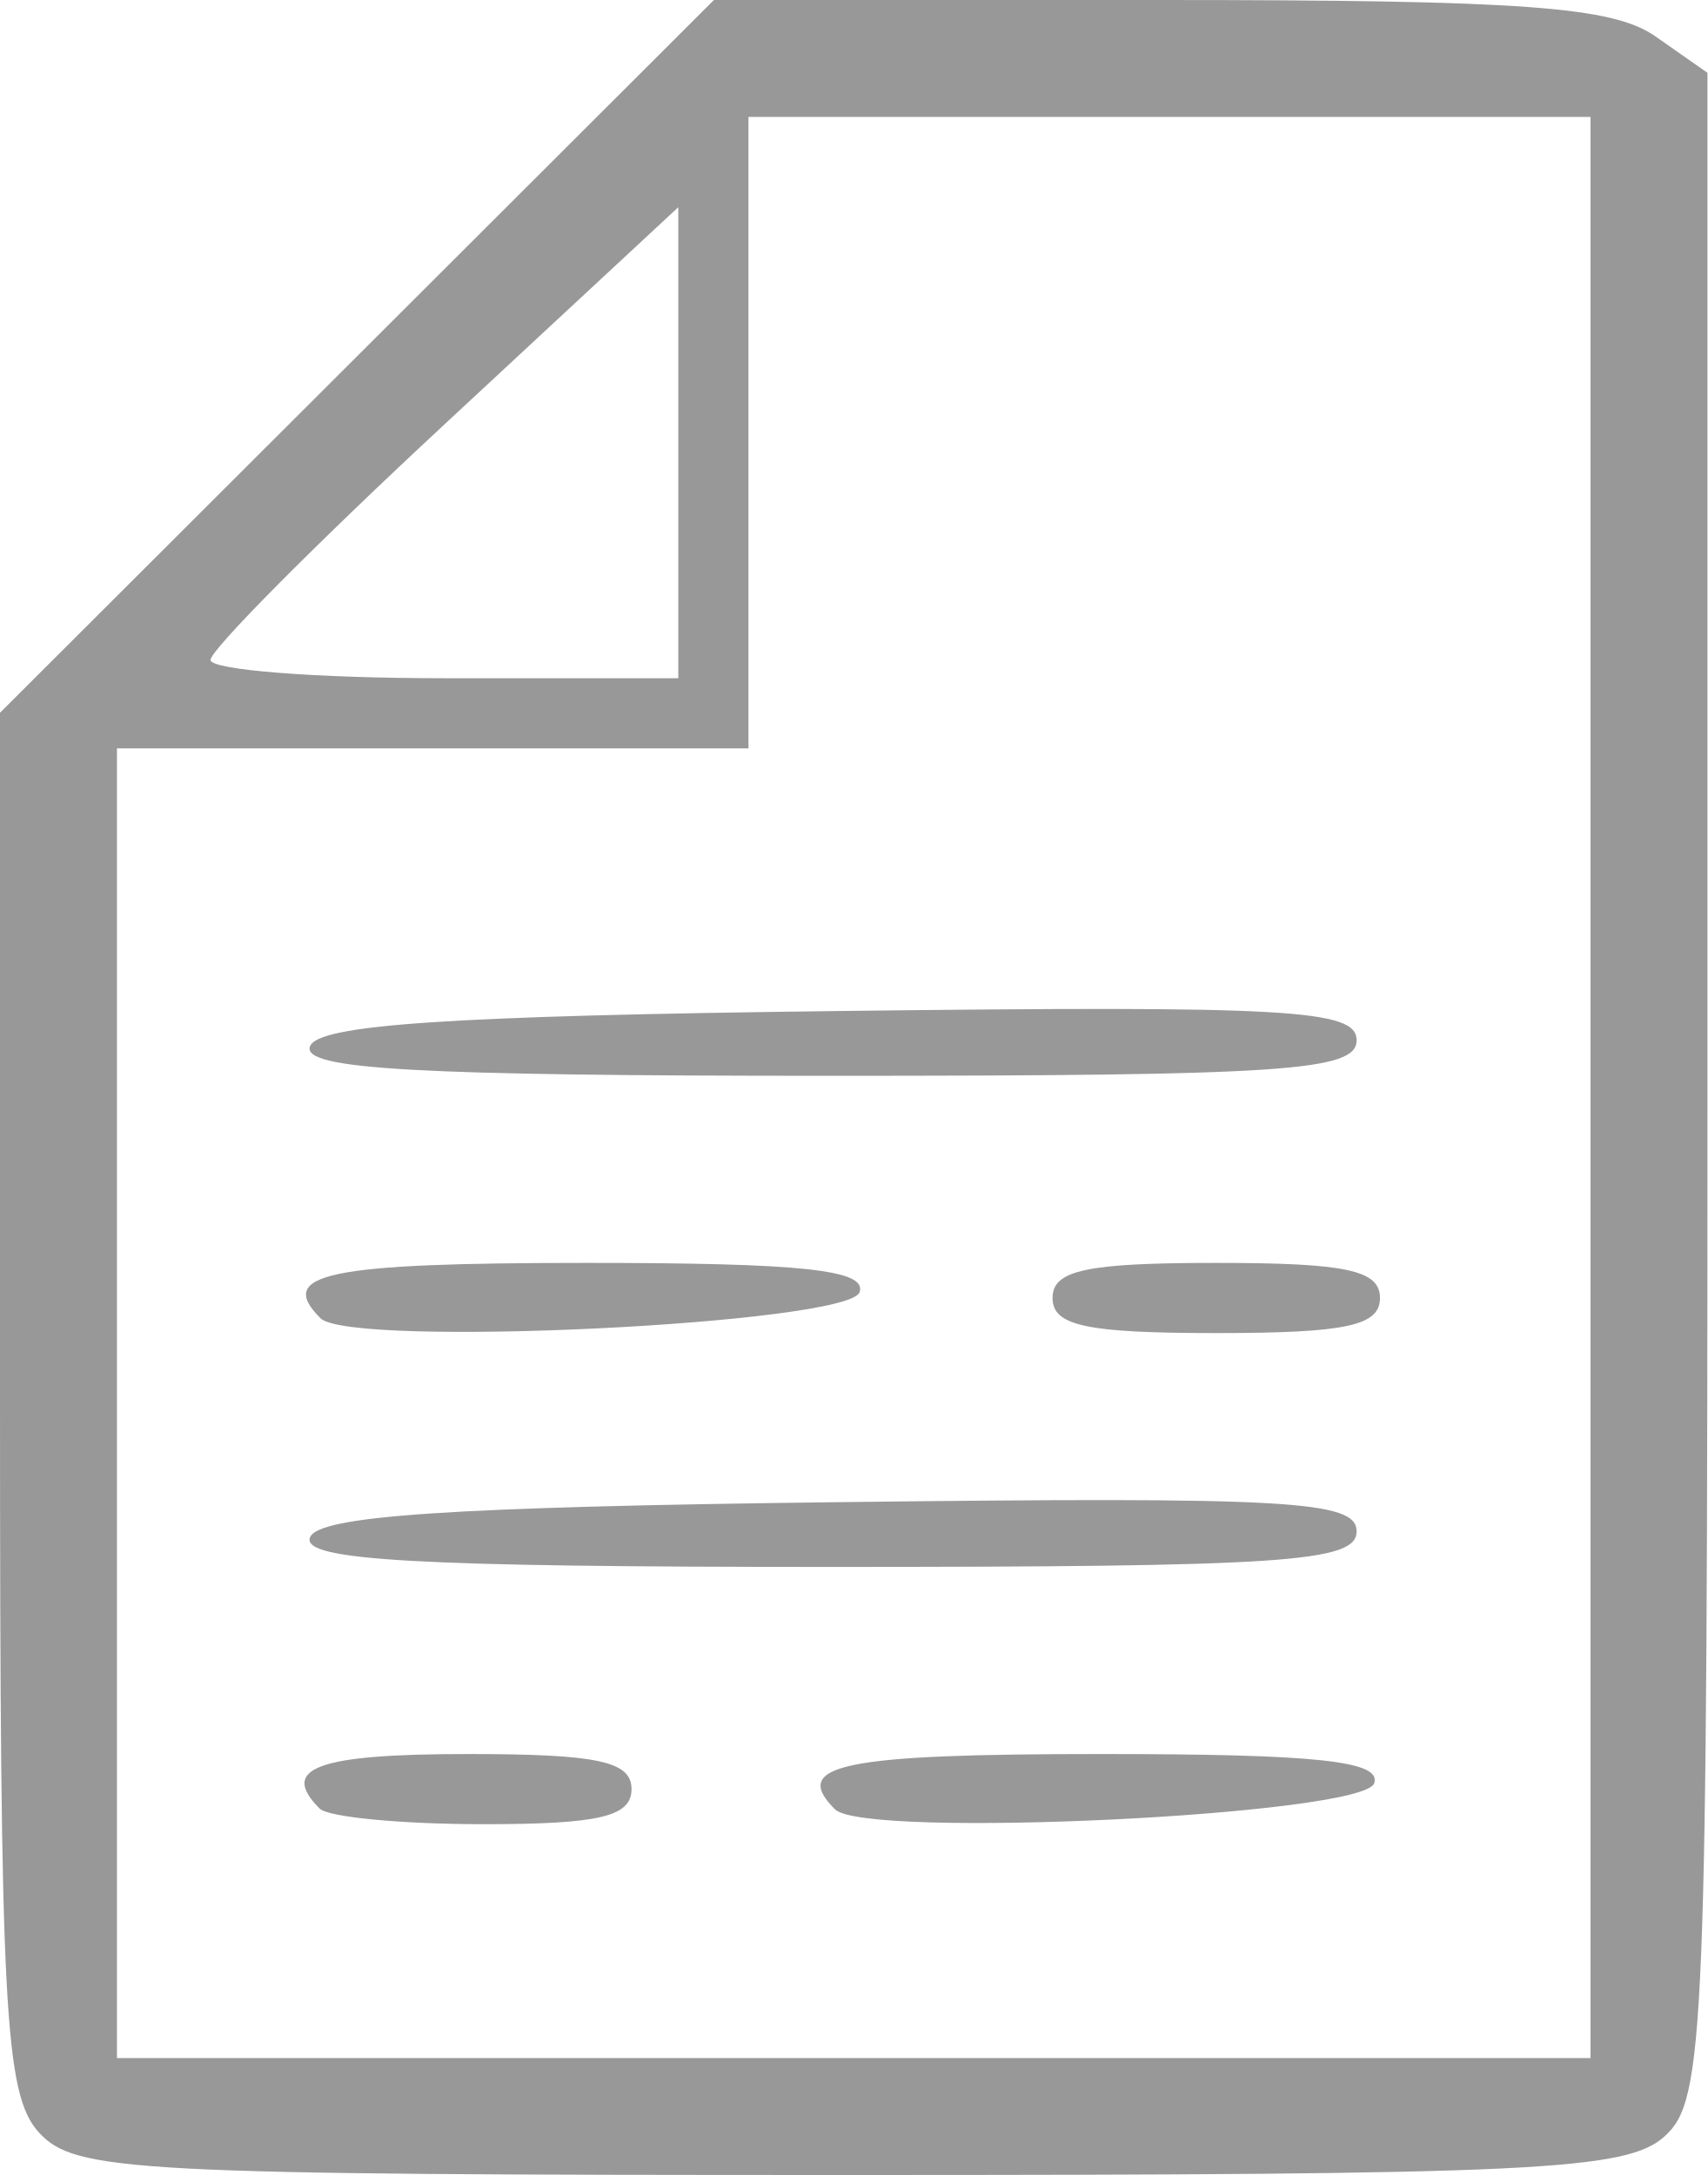
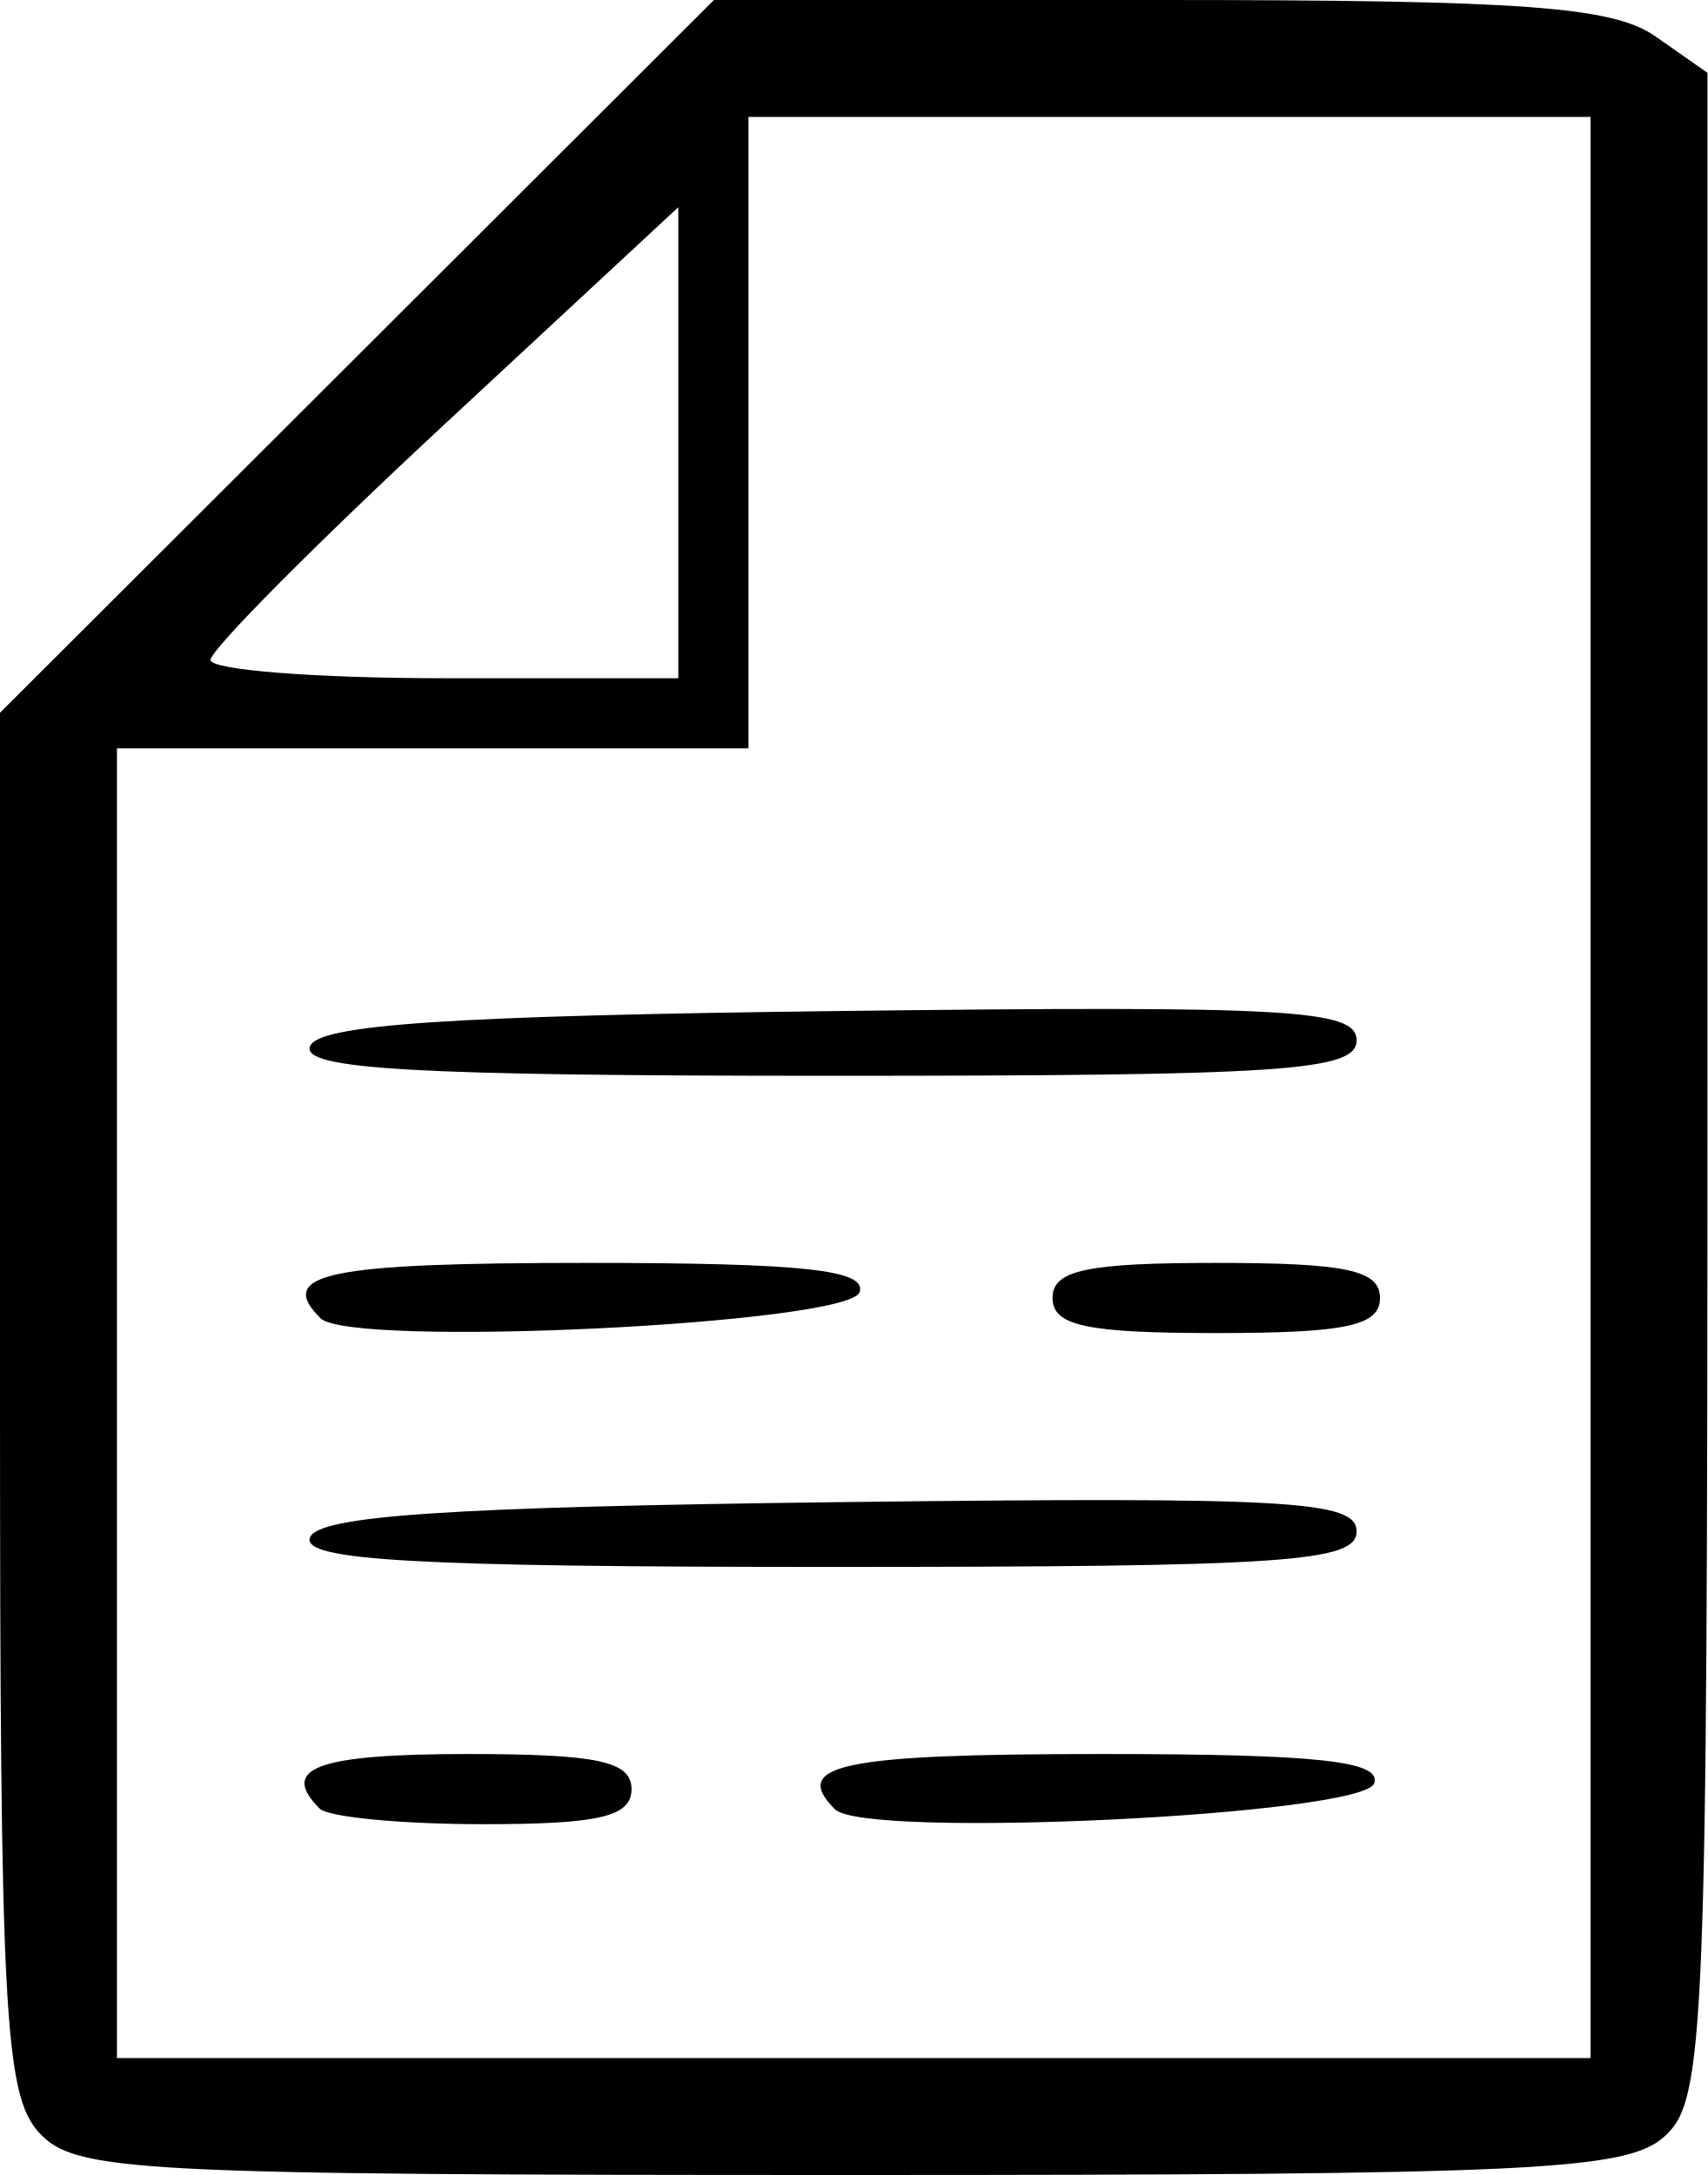
<svg xmlns="http://www.w3.org/2000/svg" width="77.867" height="99.2" viewBox="0 0 73 93">
-   <path d="M1.655 91.171C.194 89.557 0 85.894 0 59.91V30.476l15.262-15.238L30.523 0H49.54c15.593 0 19.416.28 21.238 1.557L73 3.113v43.289c0 40.667-.11 43.388-1.829 44.943C69.547 92.815 65.645 93 36.326 93c-30.715 0-33.131-.127-34.671-1.829zM68 46.5V5H32v27H5v56h63V46.5zM13.667 77.333C11.93 75.598 13.554 75 20 75c5.556 0 7 .31 7 1.5 0 1.175-1.37 1.5-6.333 1.5-3.484 0-6.634-.3-7-.667zm22.03.031C33.789 75.455 35.98 75 47.084 75c9.222 0 11.985.296 11.669 1.25-.454 1.367-21.772 2.397-23.054 1.114zM13.25 65.75c.313-.939 5.934-1.317 22.584-1.52C55.113 63.998 58 64.16 58 65.48 58 66.796 54.95 67 35.417 67c-17.622 0-22.492-.275-22.168-1.25zm.449-9.386C11.788 54.455 13.979 54 25.083 54c9.222 0 11.985.296 11.669 1.25-.454 1.367-21.772 2.397-23.054 1.114zM45 55.5c0-1.19 1.444-1.5 7-1.5s7 .31 7 1.5-1.444 1.5-7 1.5-7-.31-7-1.5zM13.25 44.75c.312-.939 5.933-1.317 22.583-1.52C55.113 42.998 58 43.16 58 44.48 58 45.796 54.95 46 35.417 46c-17.622 0-22.492-.275-22.168-1.25zM29 18.93V8.86l-10 9.288c-5.5 5.109-10 9.64-10 10.07 0 .43 4.5.782 10 .782h10V18.93z" fill="#989898" />
+   <path d="M1.655 91.171C.194 89.557 0 85.894 0 59.91V30.476l15.262-15.238L30.523 0H49.54c15.593 0 19.416.28 21.238 1.557L73 3.113v43.289c0 40.667-.11 43.388-1.829 44.943C69.547 92.815 65.645 93 36.326 93c-30.715 0-33.131-.127-34.671-1.829zM68 46.5V5H32v27H5v56h63V46.5zM13.667 77.333C11.93 75.598 13.554 75 20 75c5.556 0 7 .31 7 1.5 0 1.175-1.37 1.5-6.333 1.5-3.484 0-6.634-.3-7-.667zm22.03.031C33.789 75.455 35.98 75 47.084 75c9.222 0 11.985.296 11.669 1.25-.454 1.367-21.772 2.397-23.054 1.114zM13.25 65.75c.313-.939 5.934-1.317 22.584-1.52C55.113 63.998 58 64.16 58 65.48 58 66.796 54.95 67 35.417 67c-17.622 0-22.492-.275-22.168-1.25zm.449-9.386C11.788 54.455 13.979 54 25.083 54c9.222 0 11.985.296 11.669 1.25-.454 1.367-21.772 2.397-23.054 1.114zM45 55.5c0-1.19 1.444-1.5 7-1.5s7 .31 7 1.5-1.444 1.5-7 1.5-7-.31-7-1.5zM13.25 44.75c.312-.939 5.933-1.317 22.583-1.52C55.113 42.998 58 43.16 58 44.48 58 45.796 54.95 46 35.417 46c-17.622 0-22.492-.275-22.168-1.25zM29 18.93V8.86l-10 9.288c-5.5 5.109-10 9.64-10 10.07 0 .43 4.5.782 10 .782h10V18.93z" />
</svg>
